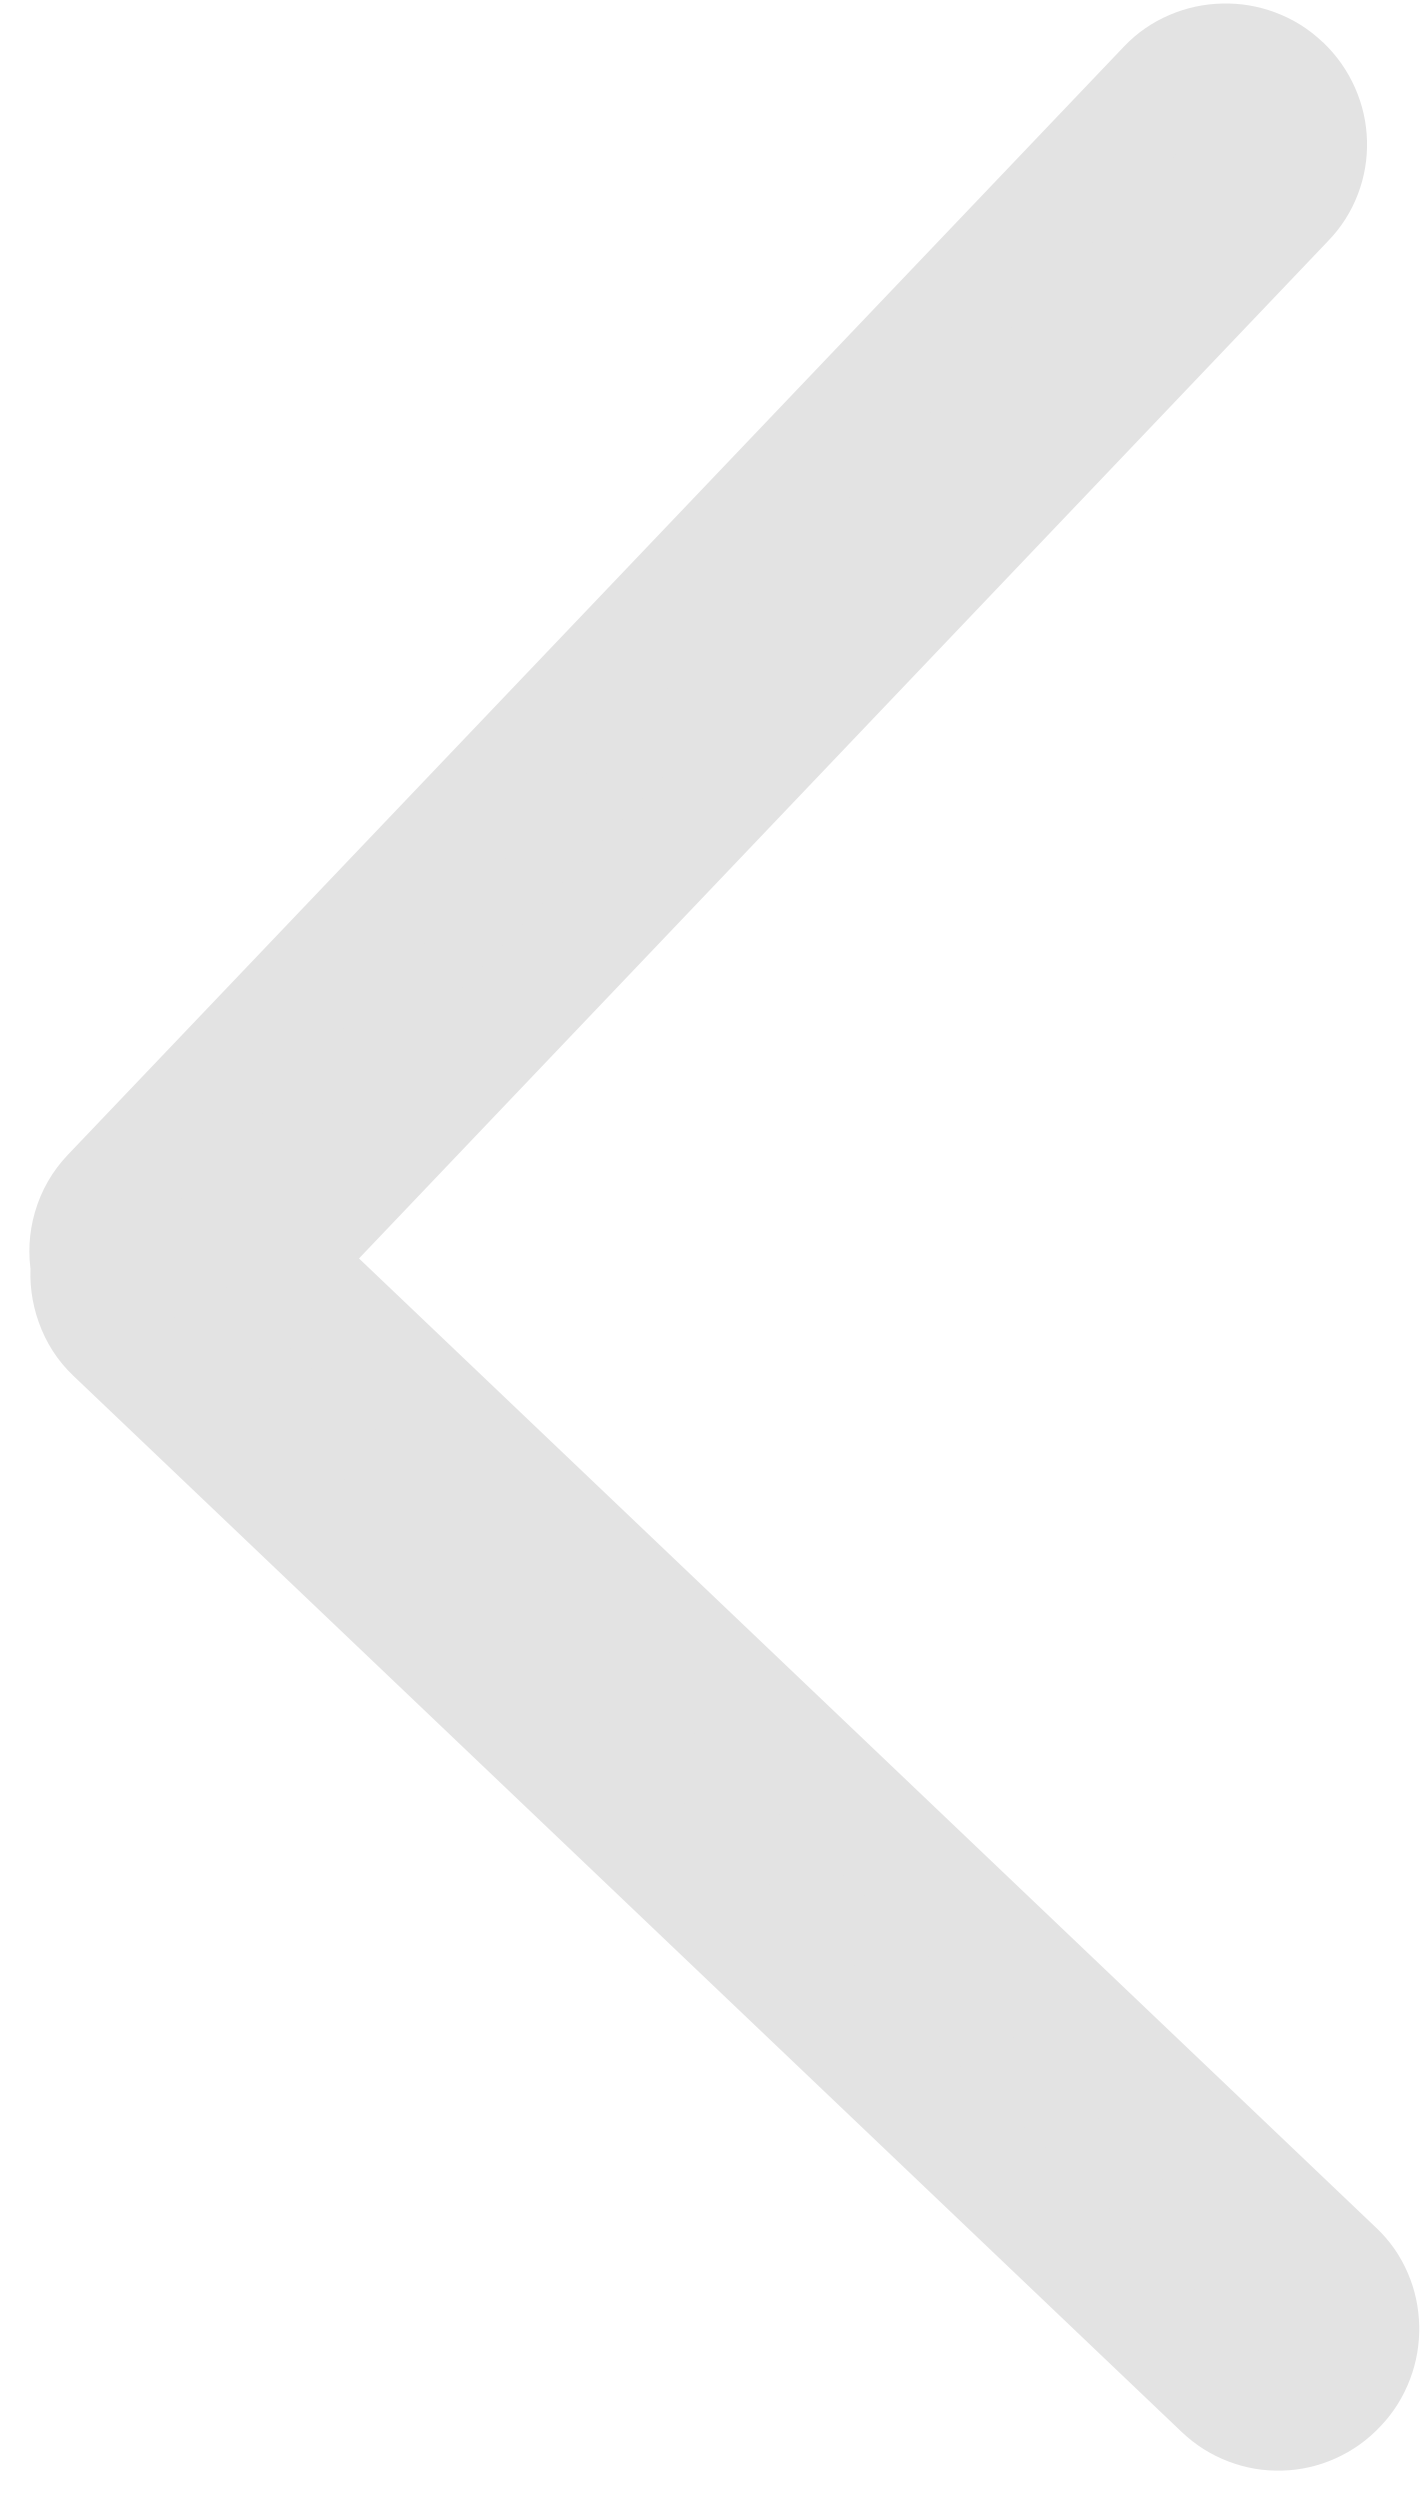
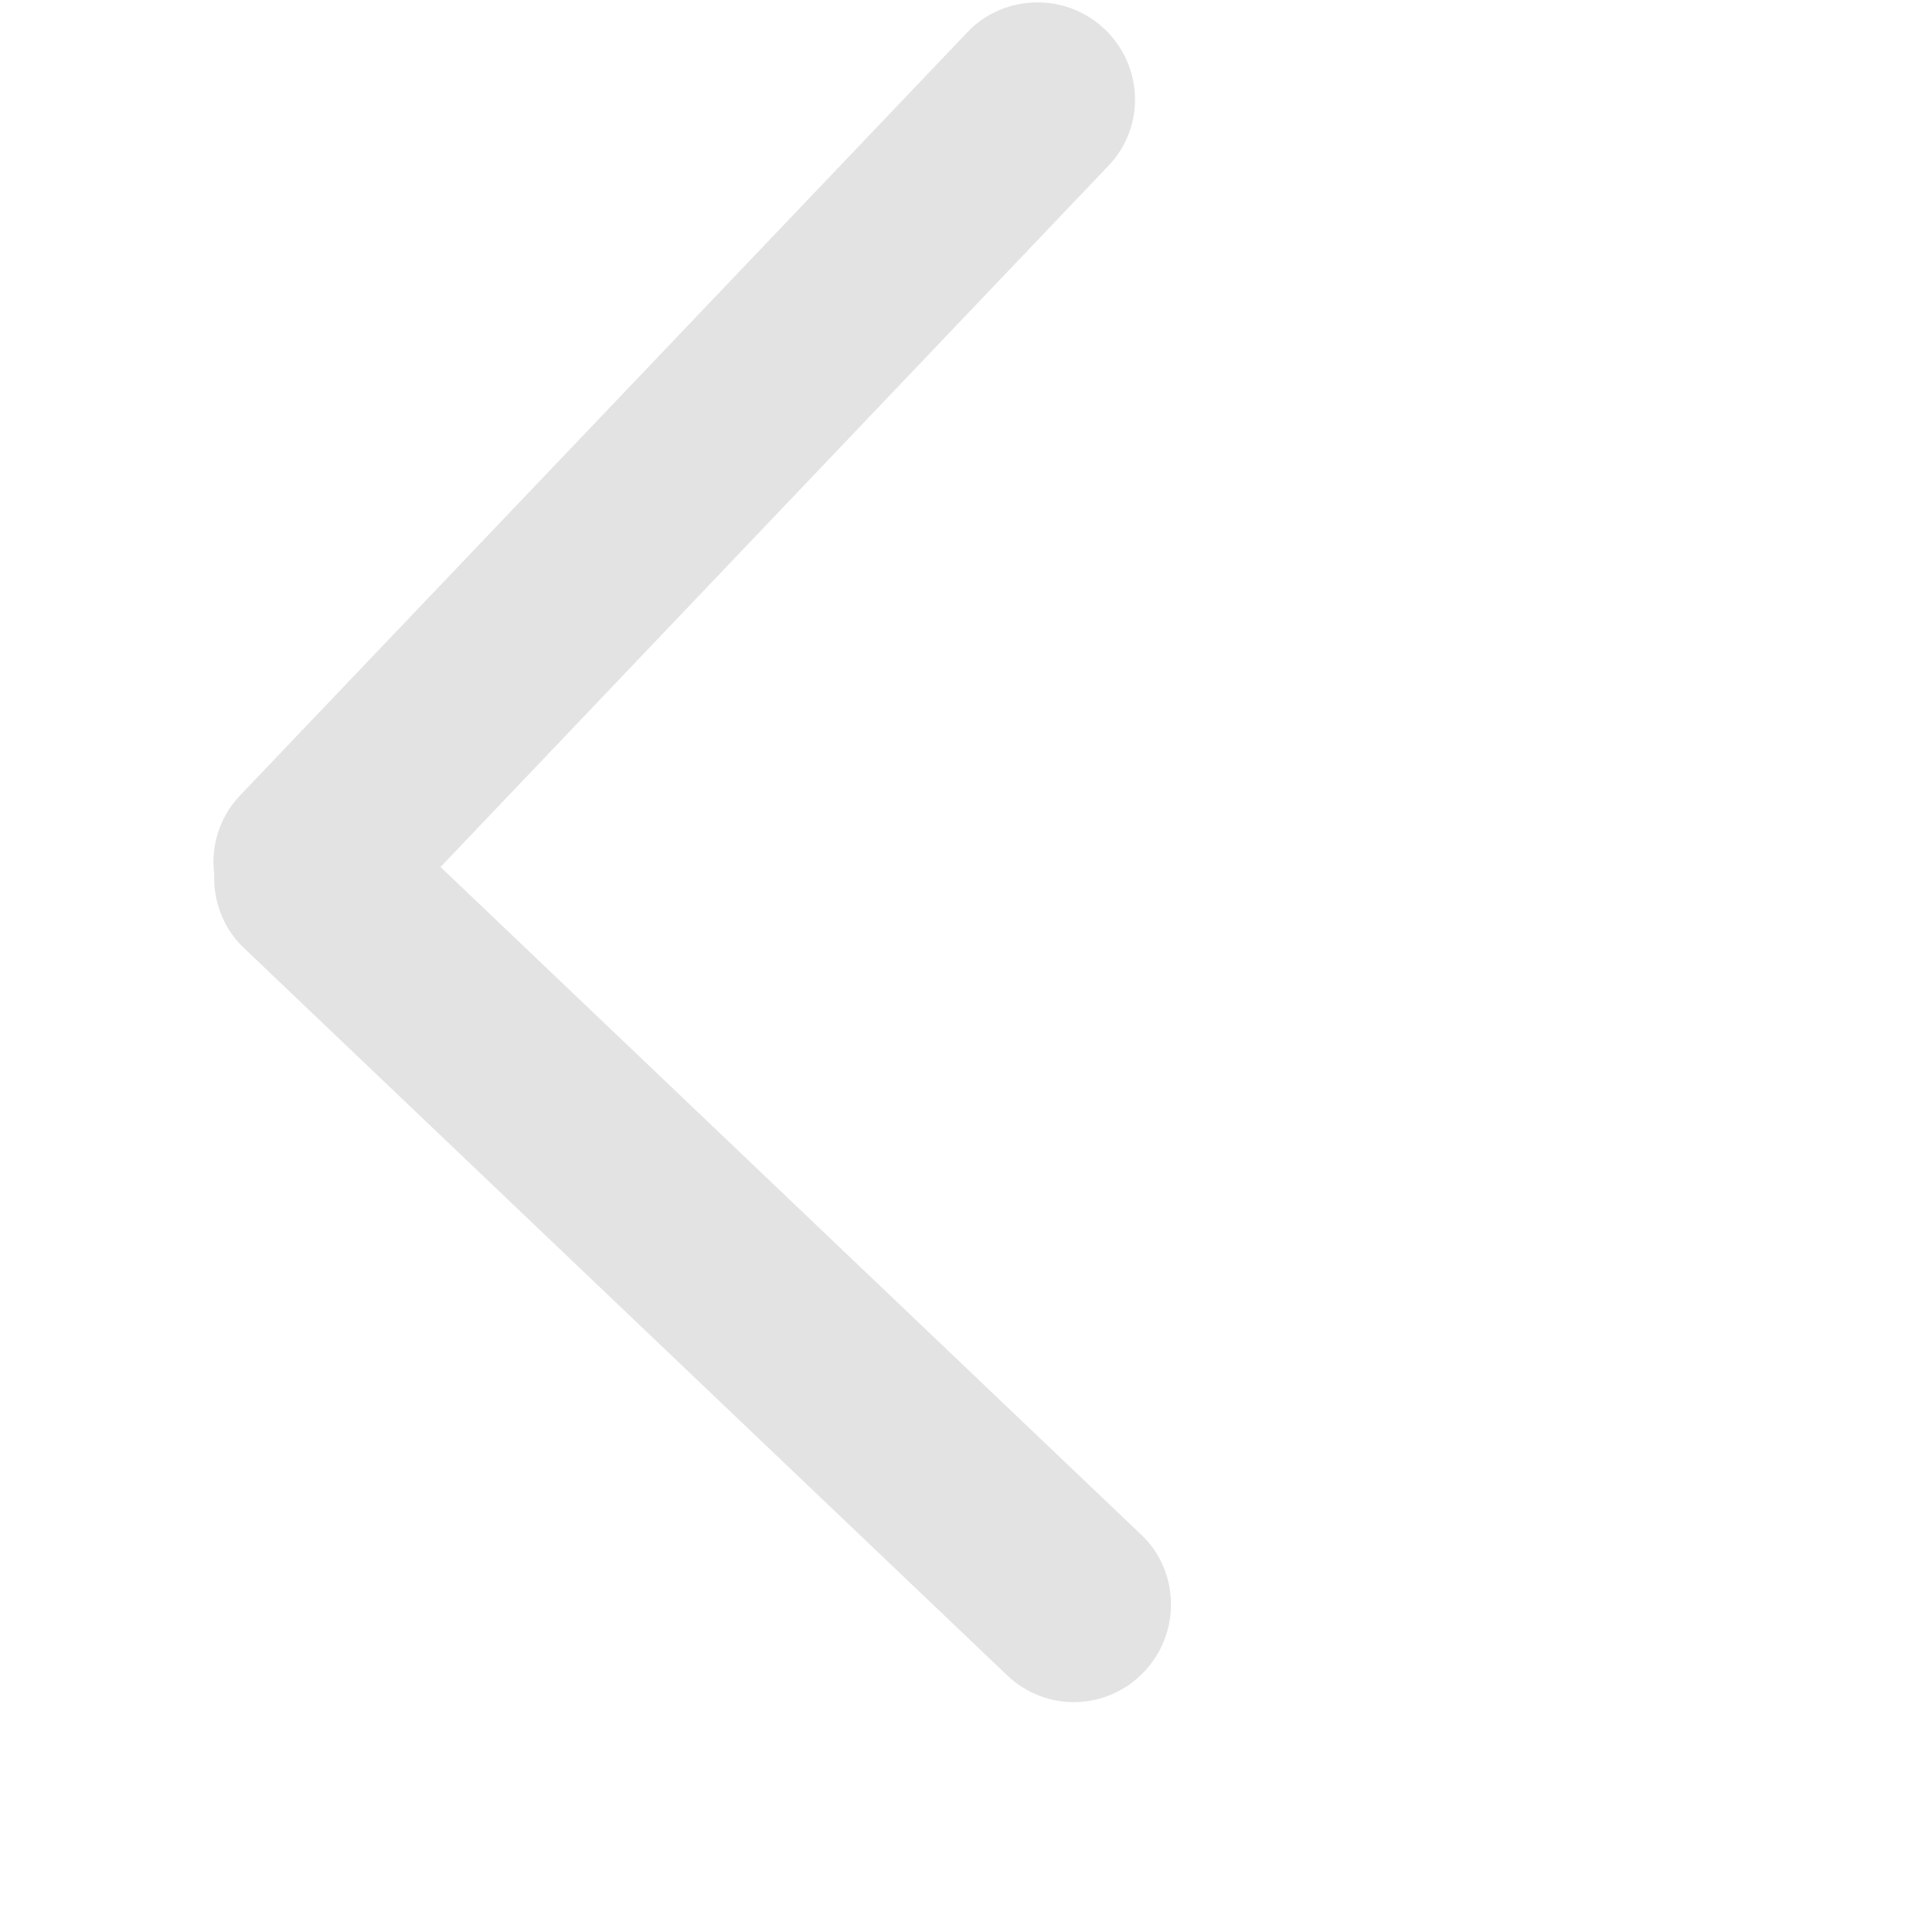
- <svg xmlns="http://www.w3.org/2000/svg" width="25.372" height="44.574" viewBox="0 0 25.372 44.574" fill="none">
+ <svg xmlns="http://www.w3.org/2000/svg" width="50" height="50" viewBox="0 0 40 50" fill="none">
  <path id="path1" fill-rule="evenodd" style="fill:#E3E3E3" opacity="1" d="M22.896 1.474C22.292 0.899 21.323 0.932 20.767 1.516L1.937 21.275C1.596 21.633 1.467 22.117 1.548 22.575C1.509 23.016 1.66 23.482 1.998 23.804L21.757 42.634C22.361 43.209 23.311 43.187 23.887 42.573C24.462 41.968 24.439 40.999 23.845 40.443L4.987 22.472L22.957 3.604C23.533 3.01 23.511 2.06 22.896 1.474Z" />
  <path id="path2" style="fill:#E3E3E3; opacity:1;" d="M22.206,2.198c-0.1,-0.096 -0.223,-0.142 -0.369,-0.138c-0.142,0.003 -0.258,0.052 -0.347,0.145l-18.829,19.759c-0.115,0.121 -0.158,0.266 -0.128,0.436l0.023,0.131l-0.012,0.132c-0.015,0.172 0.033,0.311 0.144,0.417l19.759,18.829c0.102,0.097 0.221,0.144 0.358,0.14c0.137,-0.004 0.255,-0.057 0.351,-0.161c0.101,-0.107 0.151,-0.233 0.148,-0.378c-0.003,-0.139 -0.051,-0.251 -0.143,-0.338l-19.588,-18.667l18.66,-19.592c0.097,-0.1 0.144,-0.217 0.14,-0.351c-0.004,-0.141 -0.06,-0.262 -0.167,-0.365zM23.586,0.751c0.247,0.236 0.439,0.508 0.575,0.817c0.132,0.3 0.203,0.614 0.212,0.941c0.009,0.328 -0.045,0.645 -0.161,0.95c-0.12,0.316 -0.297,0.594 -0.53,0.835l-17.971,18.868l-0.724,-0.69l0.69,-0.724l18.852,17.965c0.248,0.232 0.439,0.504 0.573,0.818c0.128,0.298 0.195,0.611 0.202,0.938c0.007,0.326 -0.047,0.642 -0.162,0.947c-0.12,0.318 -0.295,0.599 -0.526,0.841c-0.234,0.25 -0.506,0.443 -0.815,0.58c-0.3,0.133 -0.613,0.204 -0.941,0.213c-0.327,0.009 -0.644,-0.044 -0.95,-0.16c-0.316,-0.119 -0.596,-0.296 -0.843,-0.531l-19.759,-18.829c-0.281,-0.267 -0.487,-0.587 -0.619,-0.96c-0.124,-0.351 -0.17,-0.712 -0.137,-1.082l0.996,0.089l-0.985,0.174c-0.068,-0.386 -0.048,-0.766 0.06,-1.14c0.113,-0.388 0.309,-0.73 0.589,-1.024l18.83,-19.759c0.231,-0.243 0.503,-0.431 0.814,-0.563c0.297,-0.127 0.608,-0.194 0.933,-0.202c0.327,-0.008 0.642,0.045 0.946,0.158c0.32,0.119 0.603,0.296 0.85,0.532z" />
</svg>
